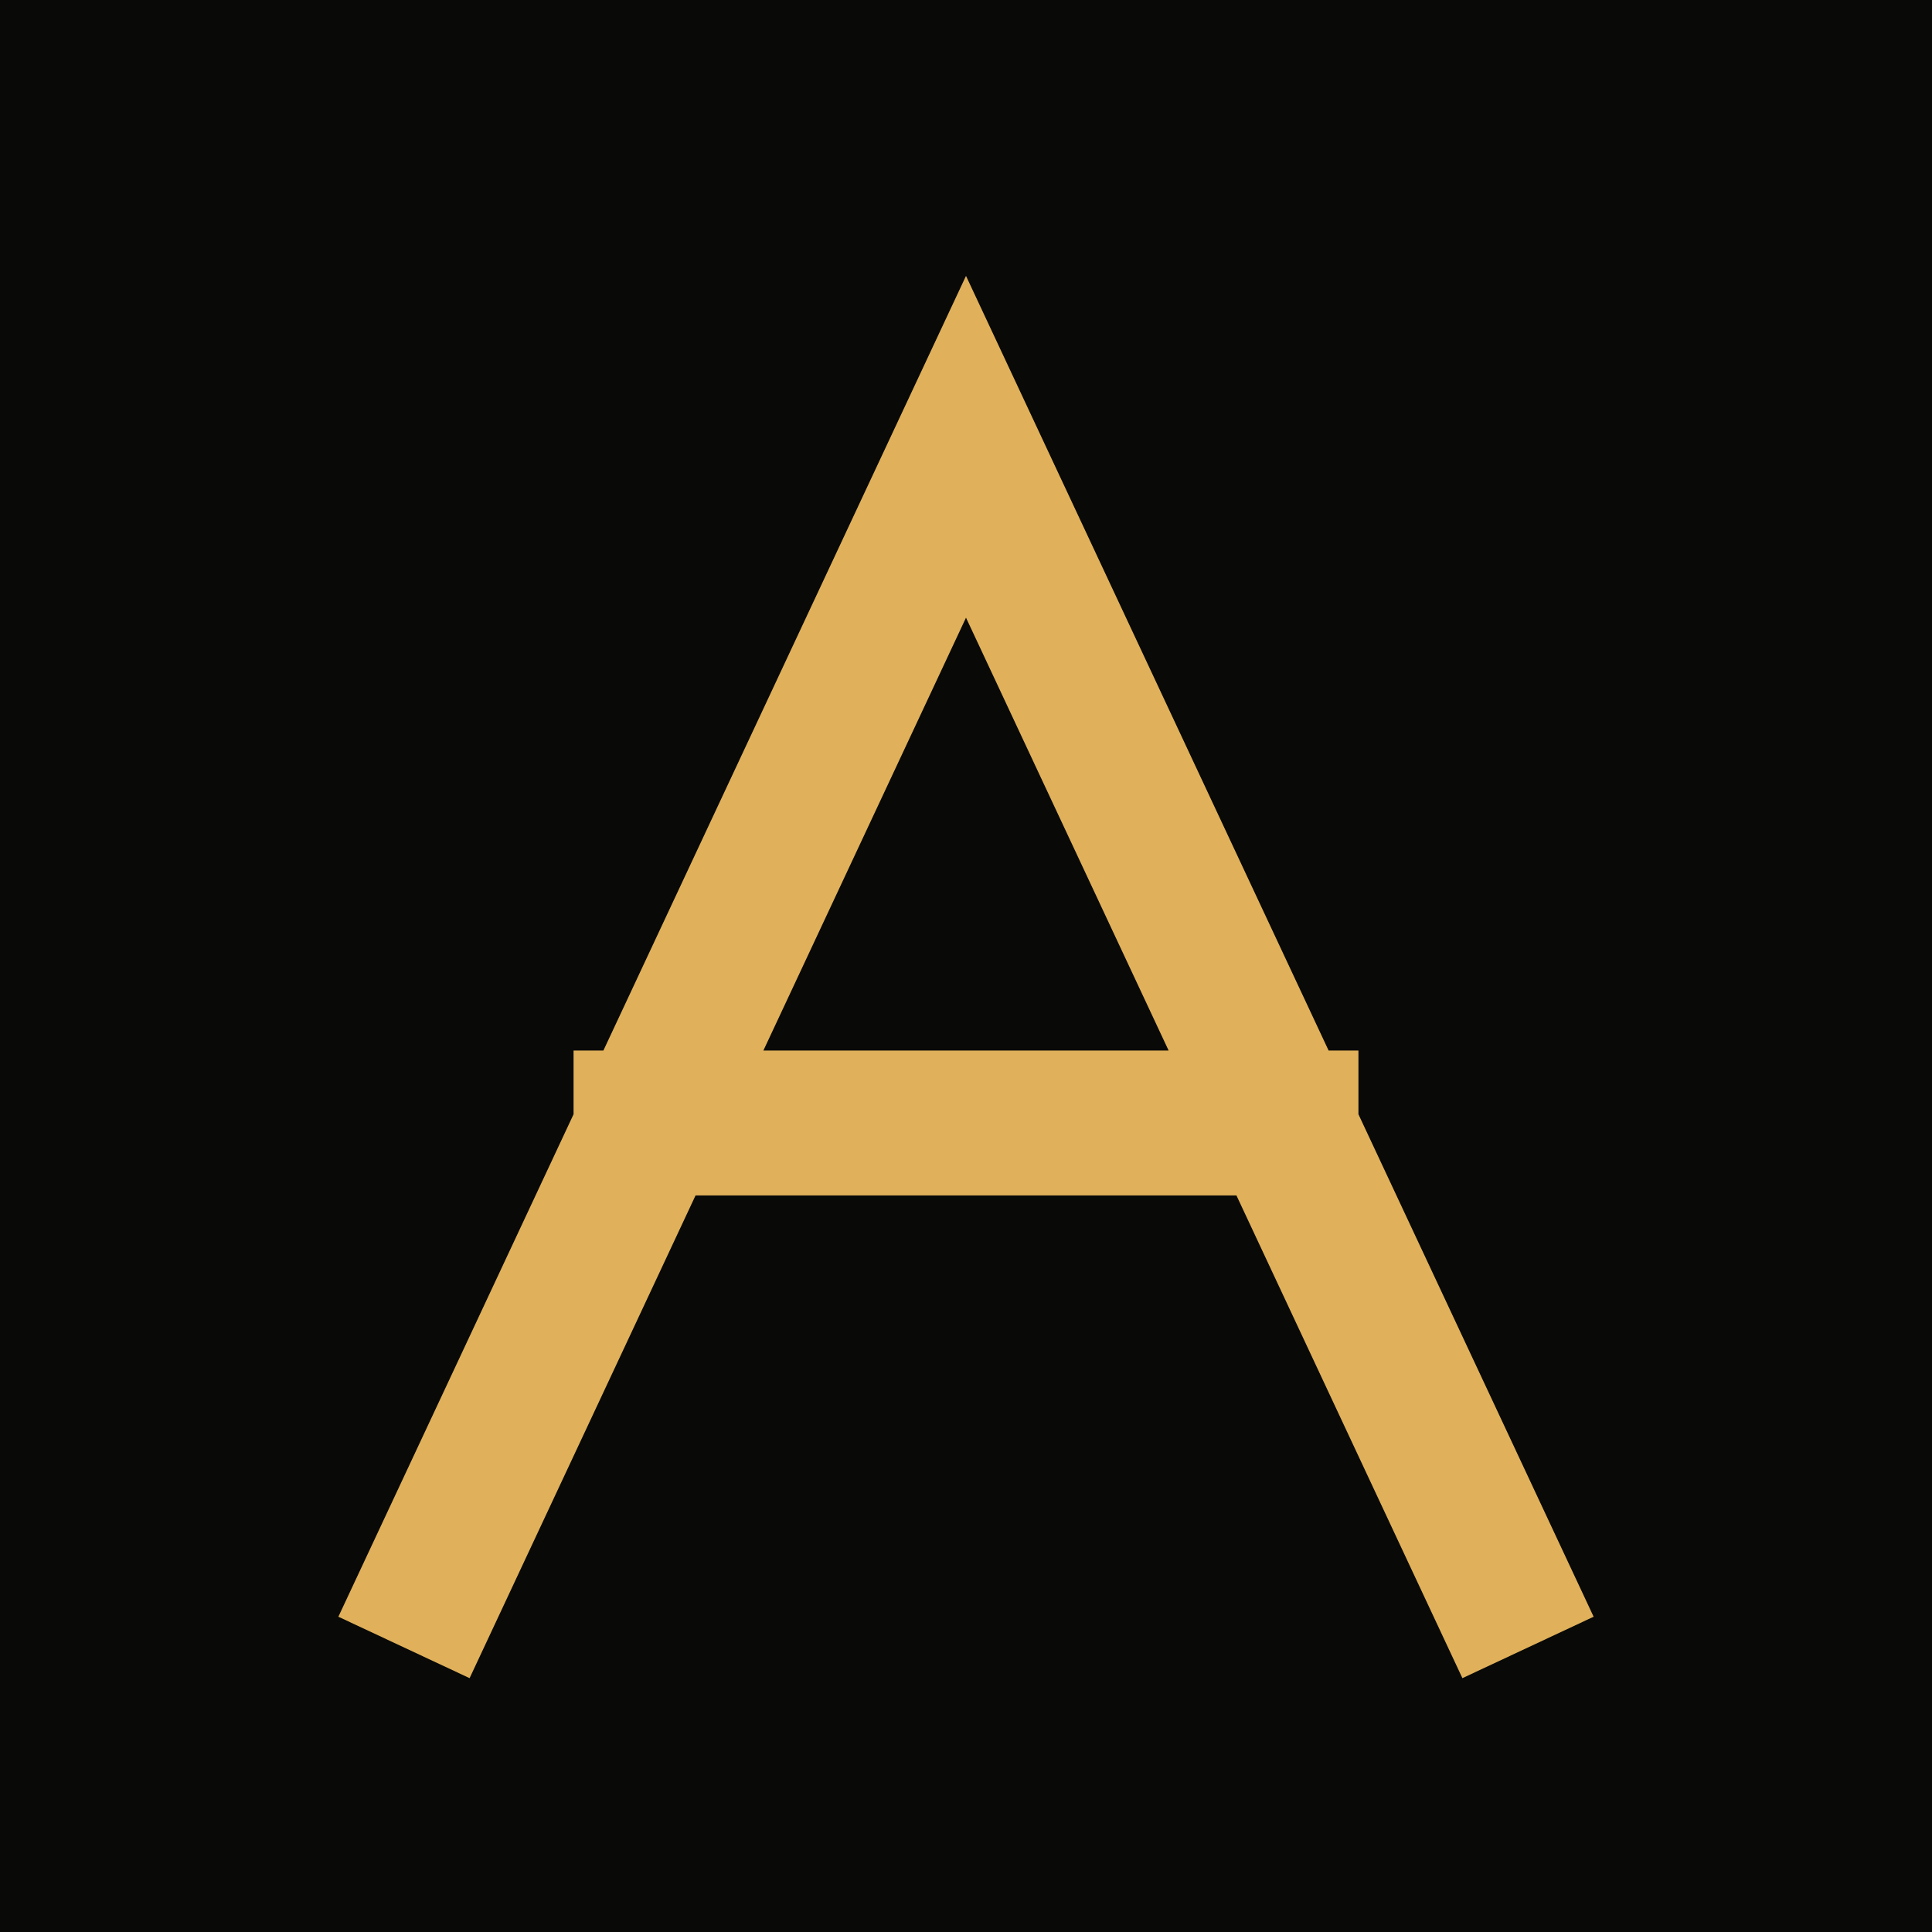
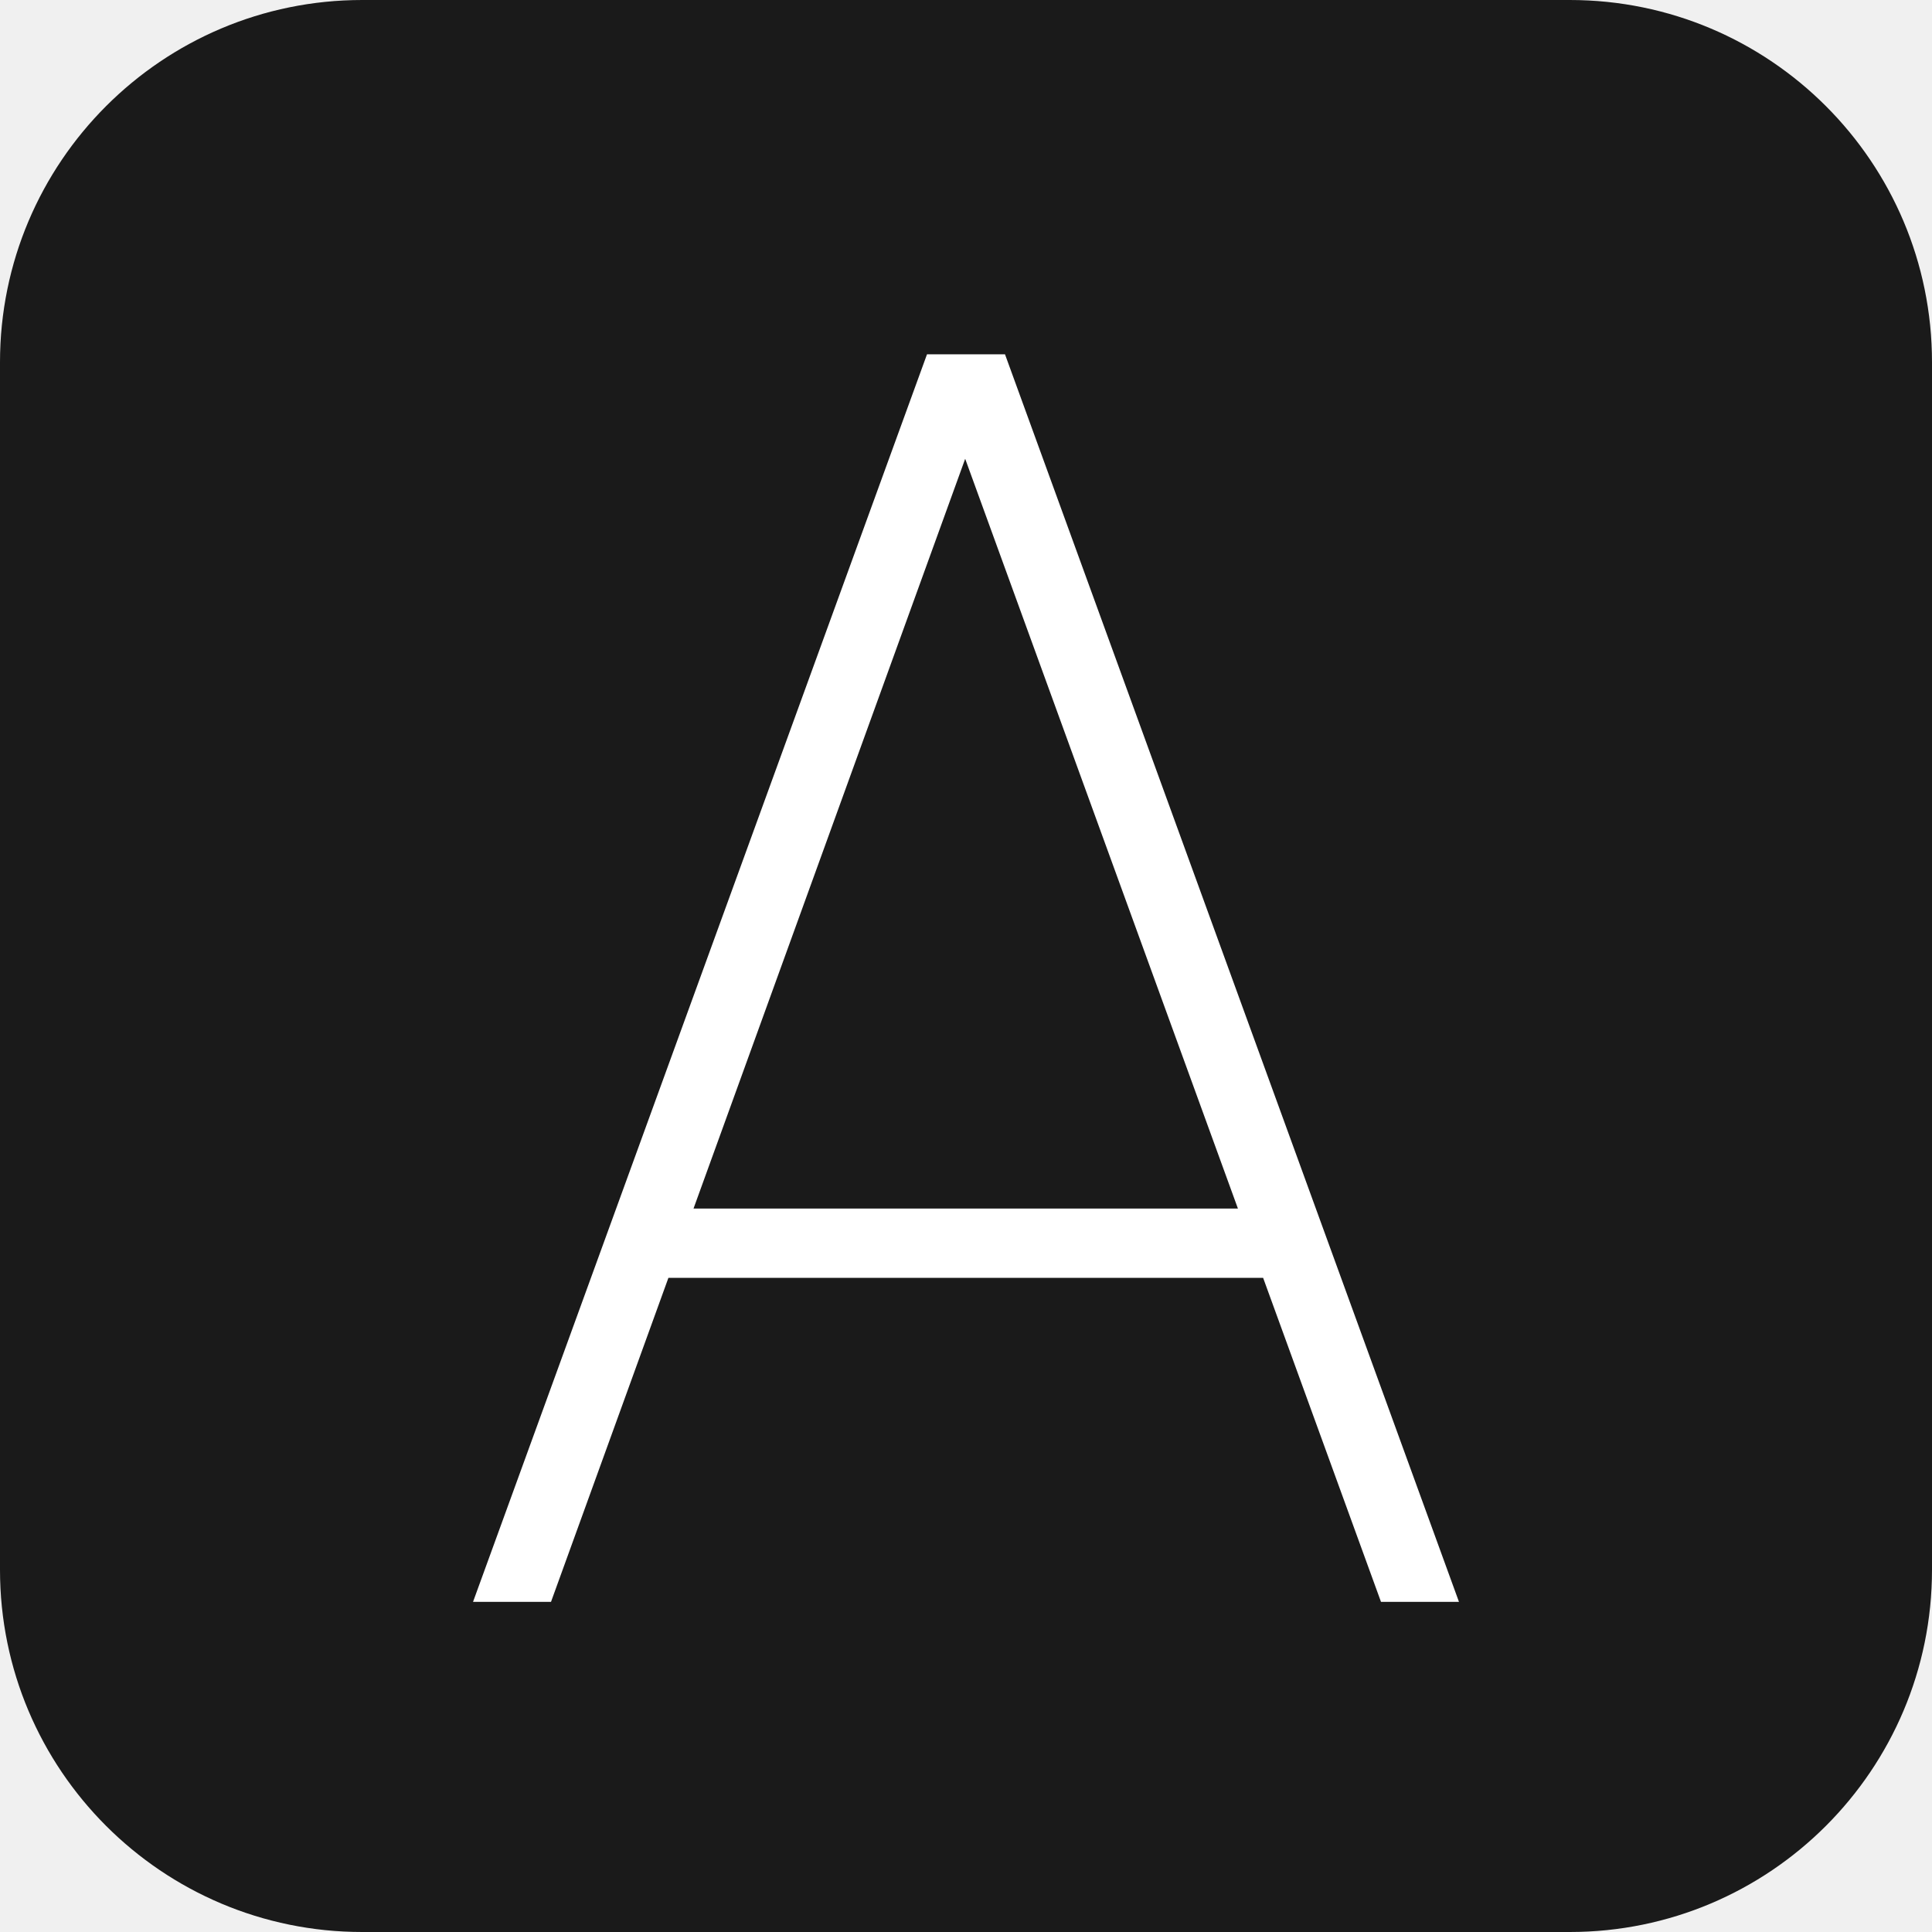
- <svg xmlns="http://www.w3.org/2000/svg" viewBox="0 0 32 32">
-   <rect width="32" height="32" fill="#090908" />
-   <path d="M7.2 26.2 16 7.4 24.8 26.2M10.7 18.6h10.6" fill="none" stroke="#E0B15A" stroke-width="2.4" stroke-linecap="square" stroke-linejoin="miter" />
+ <svg xmlns="http://www.w3.org/2000/svg" viewBox="0 0 32 32" role="img" aria-label="A">
+   <rect width="32" height="32" rx="6" fill="#1a1a1a" />
+   <path fill="#fff" transform="translate(16 16.2) scale(0.01435 -0.01435) translate(-609 -720)" d="M40 0 564 1440H654L1178 0H1088L578 1402H638L130 0ZM240 374V454H976V374Z" />
</svg>
